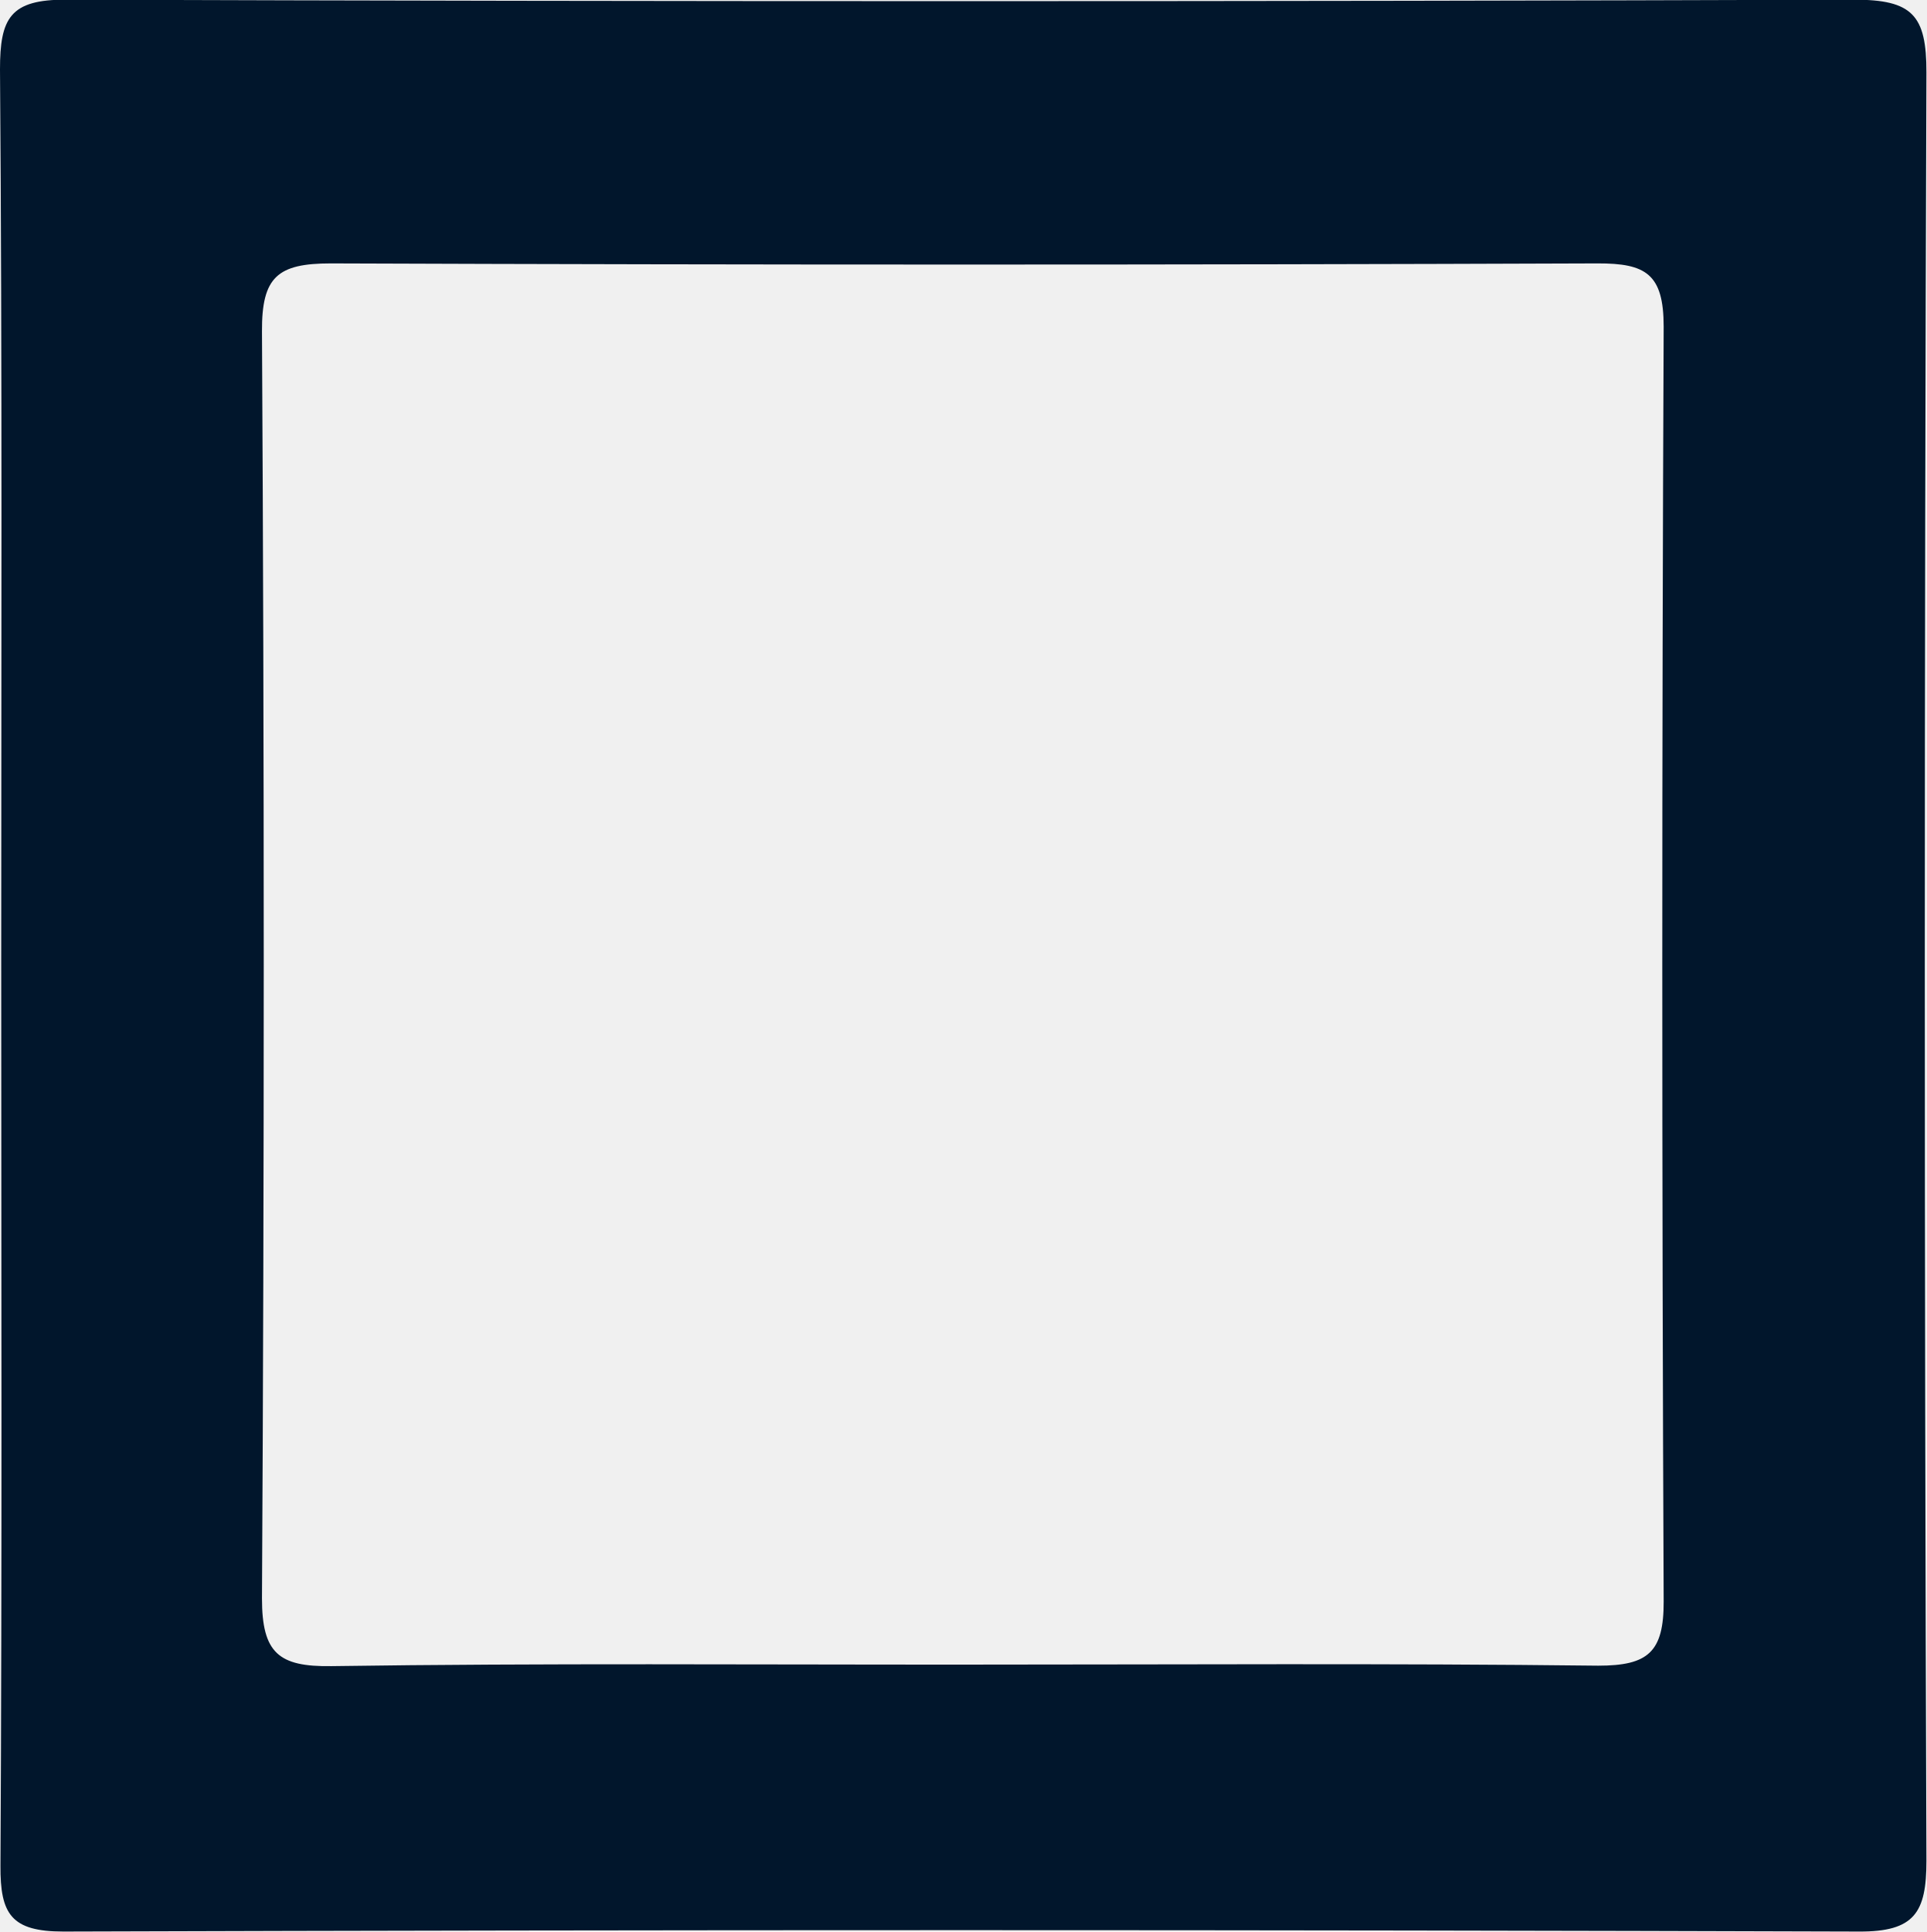
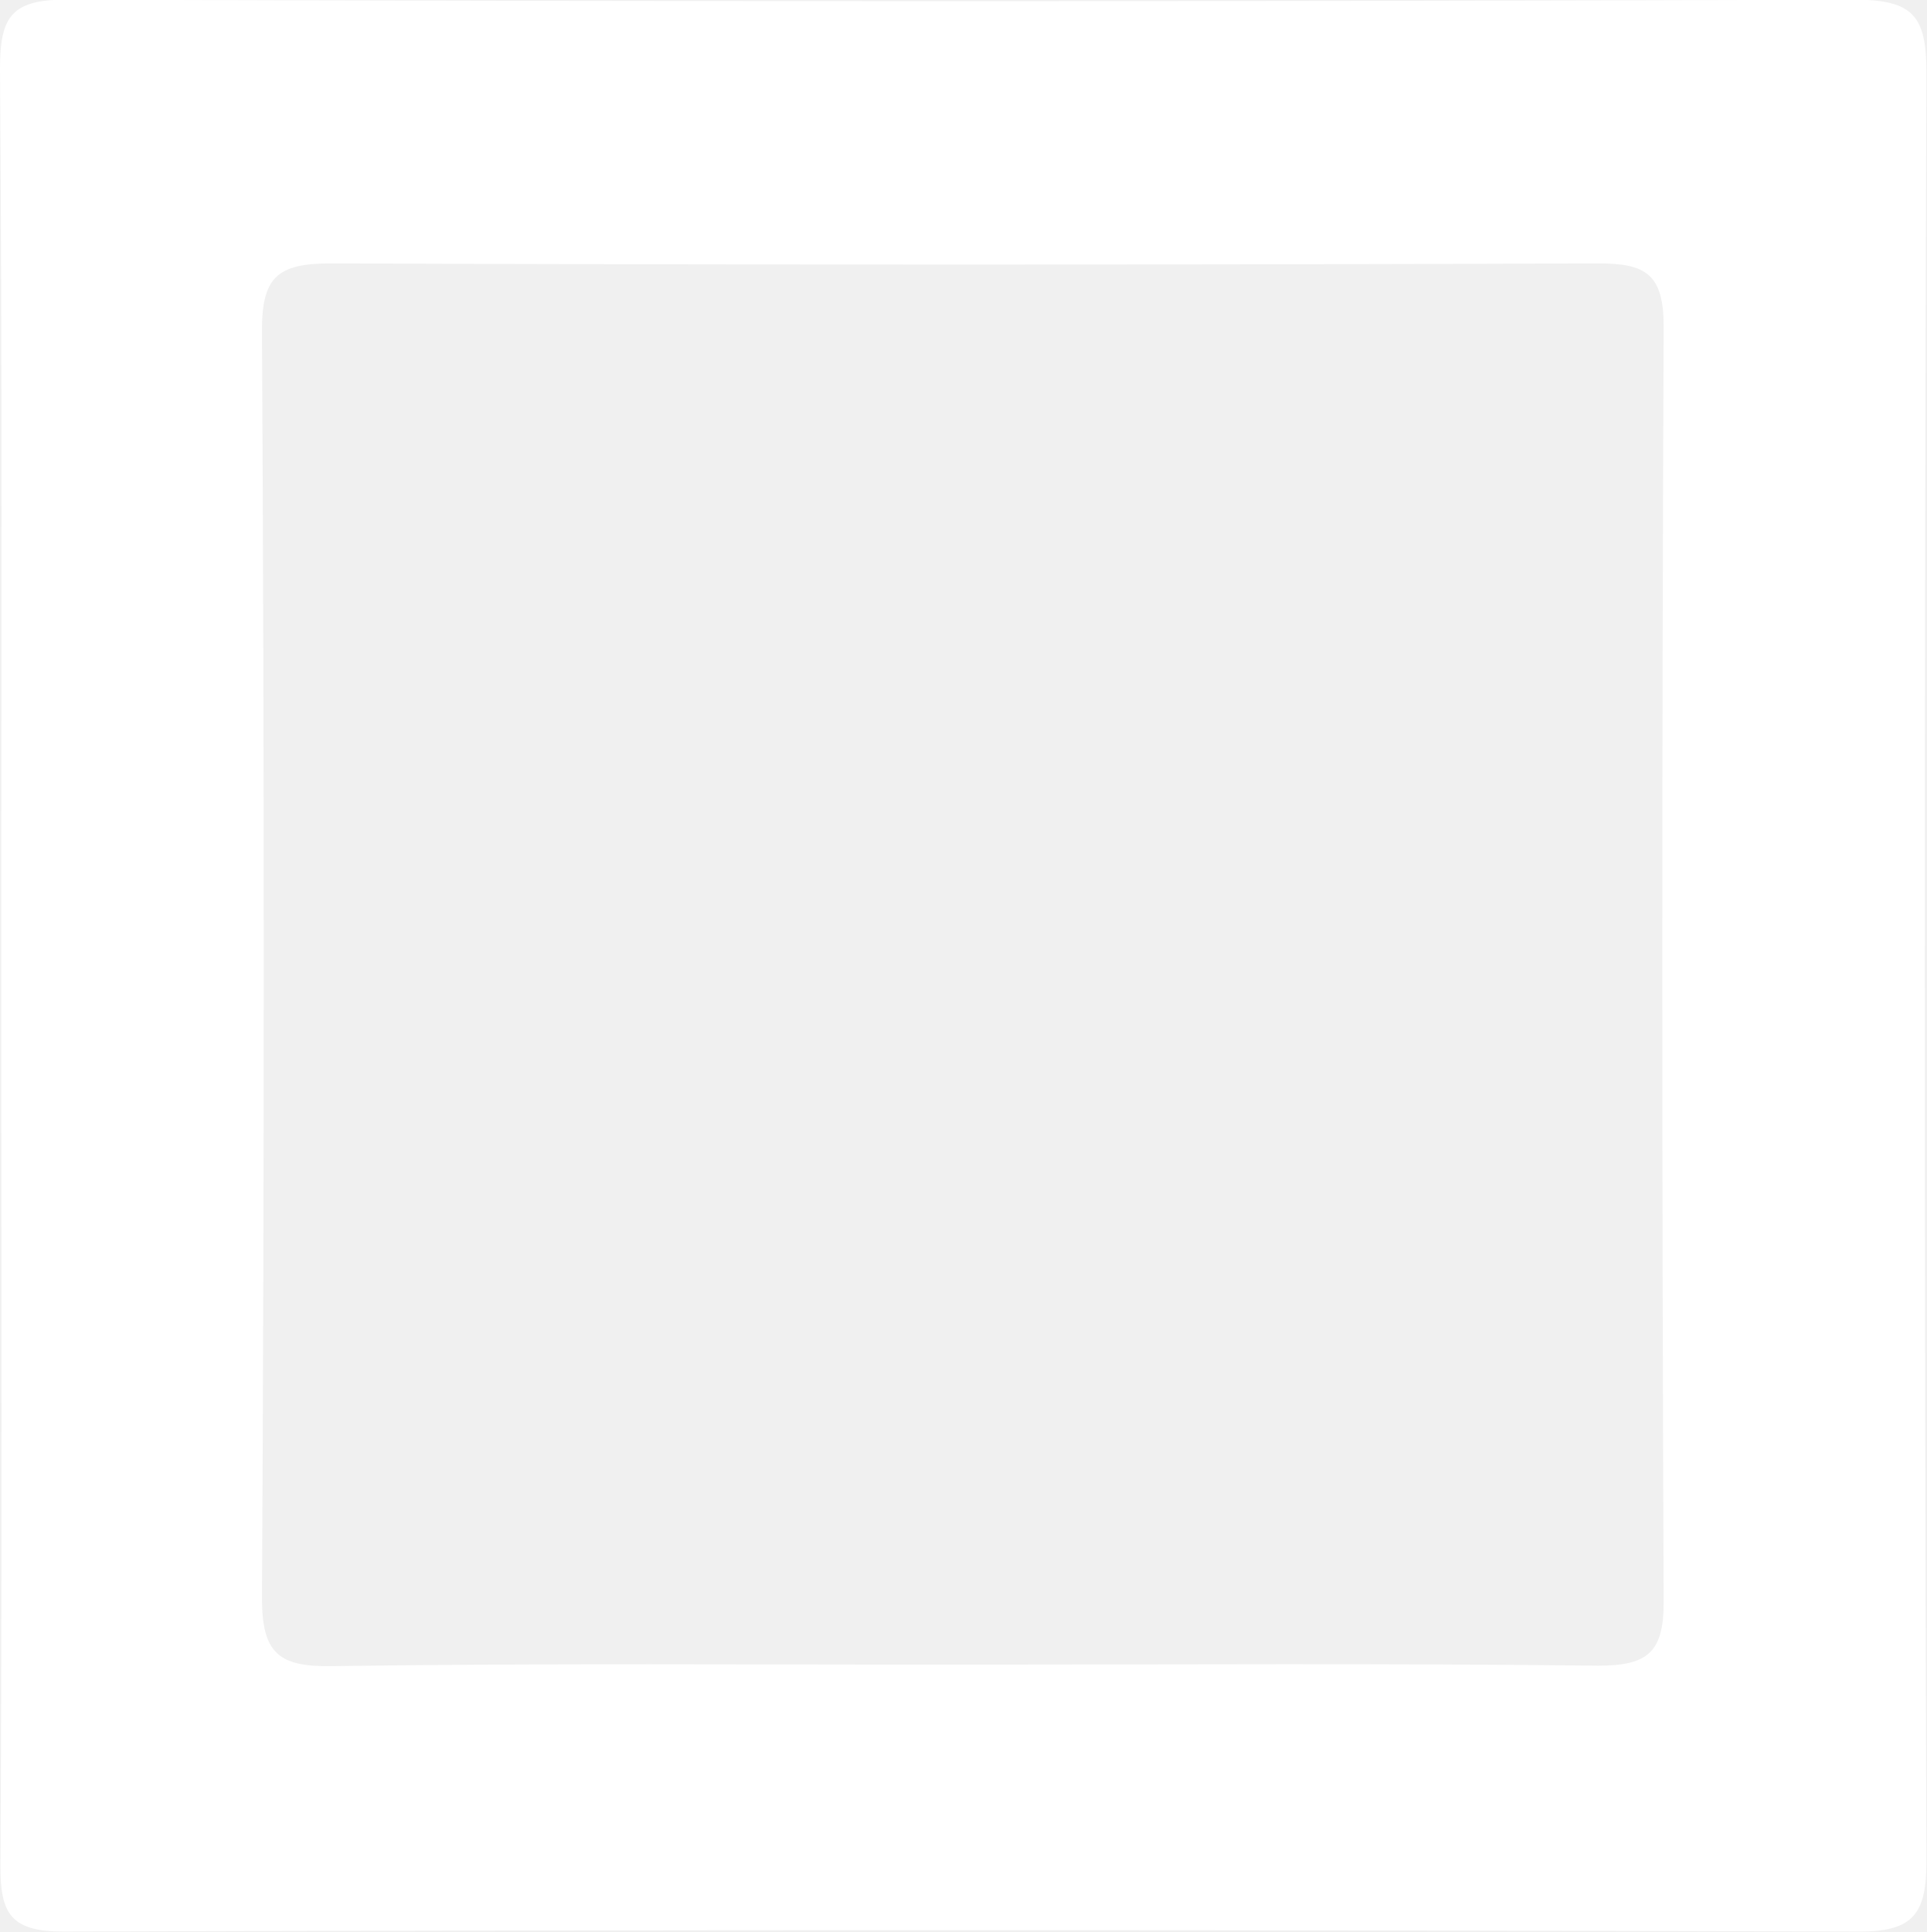
<svg xmlns="http://www.w3.org/2000/svg" id="Layer_1" data-name="Layer 1" viewBox="0 0 125.45 125.79">
  <defs>
-     <style>.cls-1{fill:#01162c;}</style>
+     <style>.cls-1{fill:#fff;}</style>
  </defs>
  <path class="cls-1" d="M-1075.66-289.37c0-19.32.07-38.65-.08-58,0-3.33.65-4.56,4.31-4.54q58.22.19,116.44,0c3.78,0,4.71,1,4.7,4.74q-.21,58.22,0,116.44c0,3.35-.76,4.62-4.39,4.6q-58.47-.18-116.93,0c-3.4,0-4.12-1.13-4.1-4.29C-1075.6-250.06-1075.66-269.72-1075.66-289.37Zm63,45.86c13.66,0,27.33-.09,41,.07,3.23,0,4.27-.87,4.26-4.18q-.18-41.5,0-83c0-3.43-1.16-4.13-4.3-4.12q-41.25.15-82.5,0c-3.47,0-4.5.88-4.48,4.43q.23,41.24,0,82.49c0,3.56,1.09,4.46,4.52,4.41C-1040.35-243.61-1026.52-243.5-1012.68-243.51Z" transform="translate(1075.74 351.89)" />
</svg>
